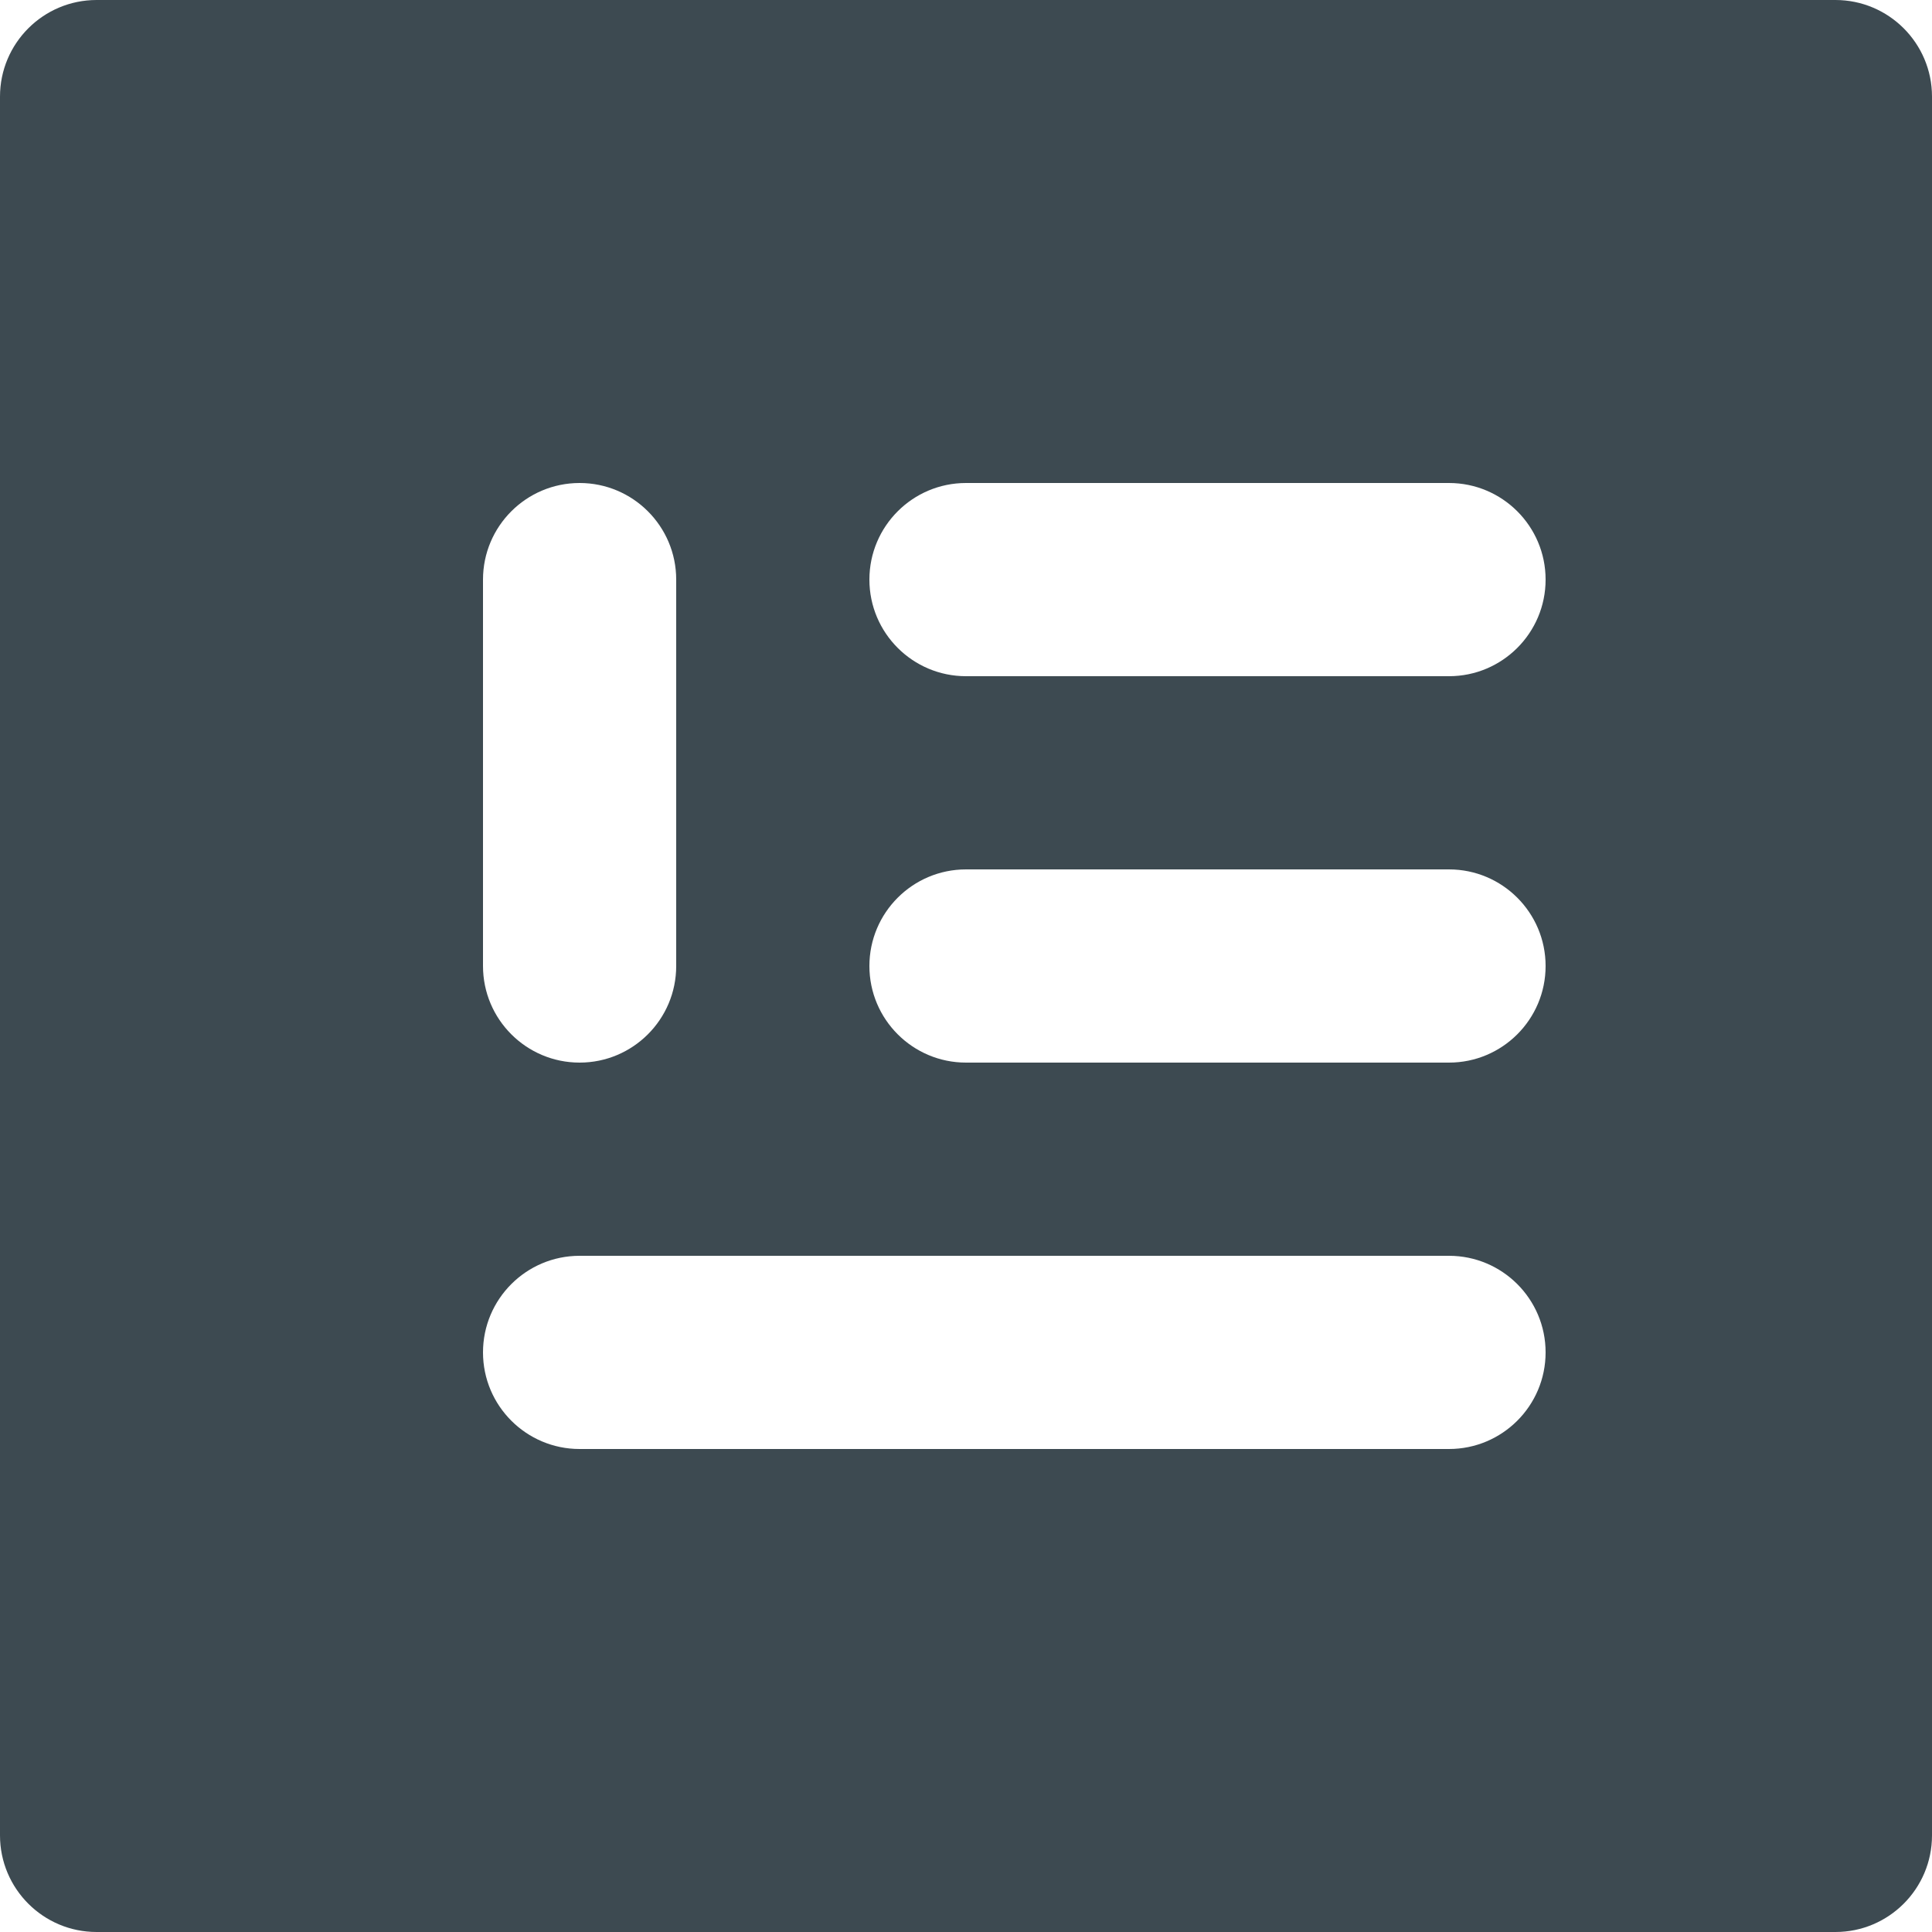
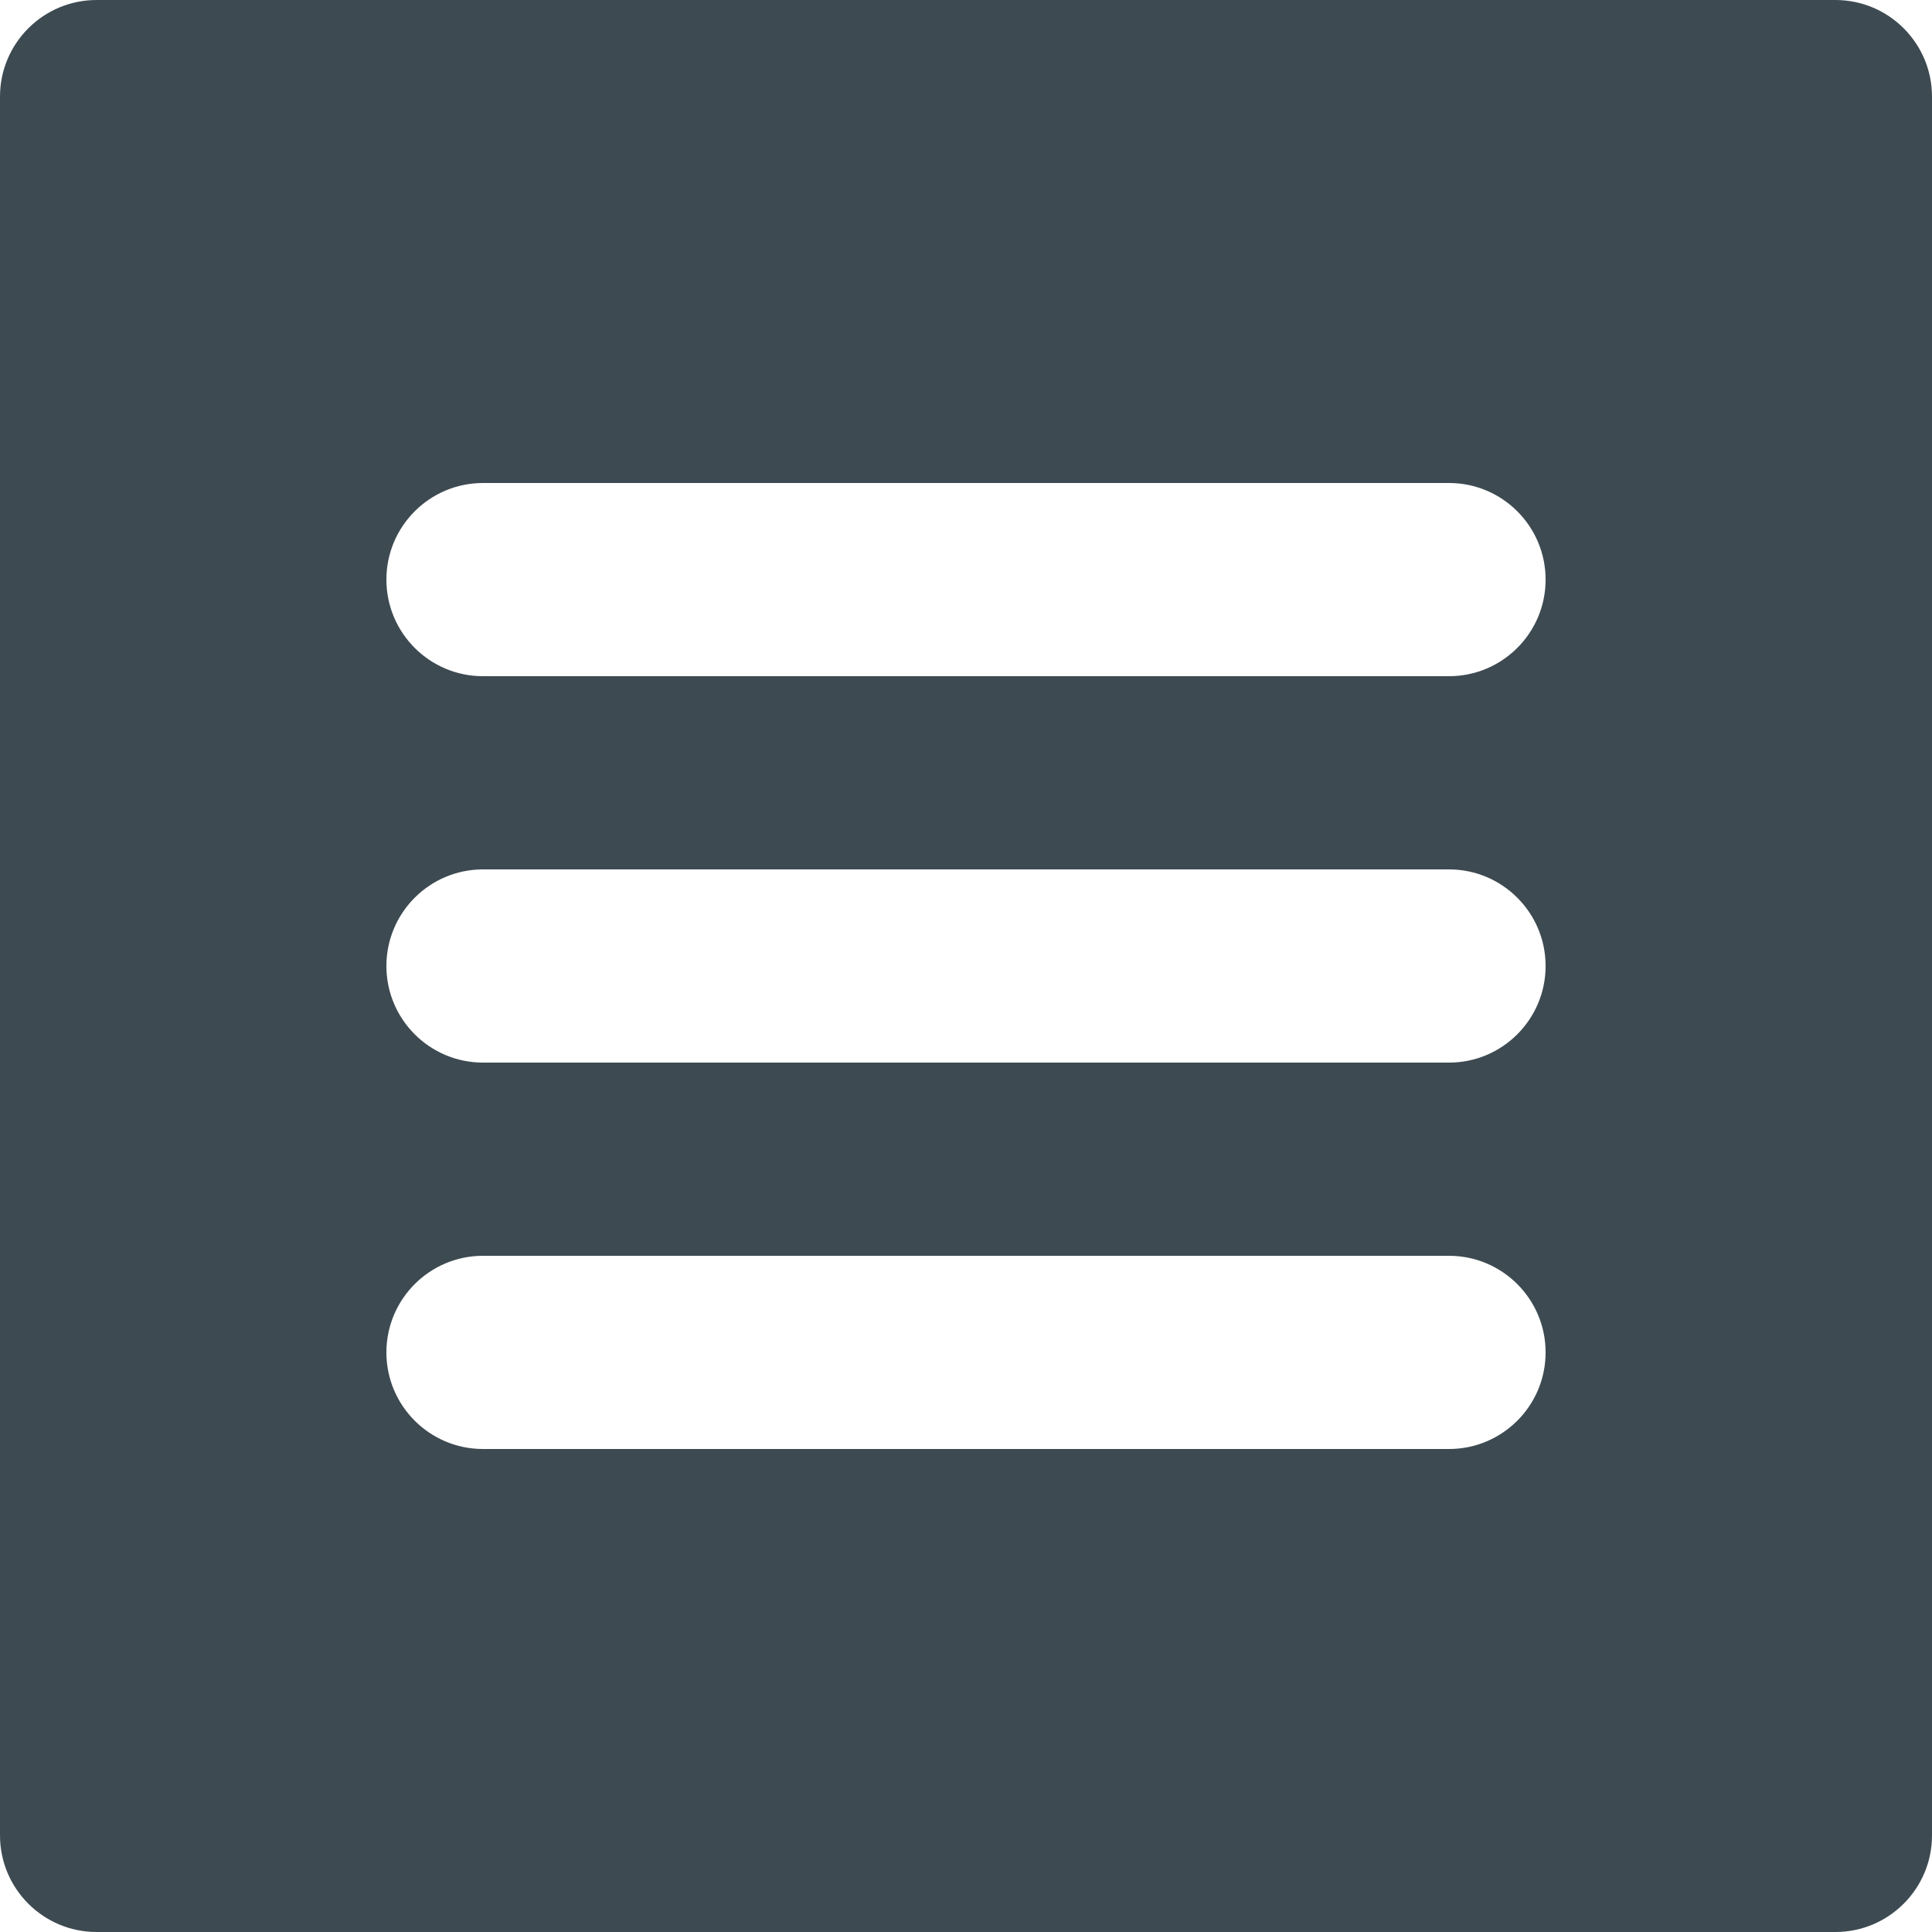
<svg xmlns="http://www.w3.org/2000/svg" width="20px" height="20px" viewBox="0 0 20 20" version="1.1">
  <defs />
-   <g id="Page" stroke="none" stroke-width="1" fill="none" fill-rule="evenodd">
-     <g id="Atomic-Design-Libary" transform="translate(-1865, -6924)" fill="#3D4A51">
-       <g id="10-Icons/Platforms/Blog/Ace" transform="translate(1865, 6924)">
-         <path d="M1,0 L19,0 C19.552,-1.01453063e-16 20,0.448 20,1 L20,19 C20,19.552 19.552,20 19,20 L1,20 C0.448,20 6.76353751e-17,19.552 0,19 L0,1 L0,1 C-6.76353751e-17,0.448 0.448,1.01453063e-16 1,0 L1,0 Z M6,5 C5.448,5 5,5.448 5,6 L5,10 C5,10.552 5.448,11 6,11 C6.552,11 7,10.552 7,10 L7,6 C7,5.448 6.552,5 6,5 Z M6,13 C5.448,13 5,13.448 5,14 C5,14.552 5.448,15 6,15 L15,15 C15.552,15 16,14.552 16,14 C16,13.448 15.552,13 15,13 L6,13 Z M10,9 C9.448,9 9,9.448 9,10 C9,10.552 9.448,11 10,11 L15,11 C15.552,11 16,10.552 16,10 L16,10 C16,9.448 15.552,9 15,9 L15,9 L10,9 Z M10,5 C9.448,5 9,5.448 9,6 C9,6.552 9.448,7 10,7 L15,7 C15.552,7 16,6.552 16,6 L16,6 C16,5.448 15.552,5 15,5 L15,5 L10,5 Z" id="Combined-Shape" />
+   <g id="Pages" stroke="none" stroke-width="1" fill="none" fill-rule="evenodd">
+     <g id="Atomic-Design-Libary" transform="translate(-1865, -7234)" fill="#3D4A51">
+       <g id="10-Icons/Platforms/Blog/Ace" transform="translate(1865, 7234)">
+         <path d="M1,0 L19,0 C19.552,-1.01453063e-16 20,0.448 20,1 L20,19 C20,19.552 19.552,20 19,20 L1,20 C0.448,20 6.76353751e-17,19.552 0,19 L0,1 L0,1 C-6.76353751e-17,0.448 0.448,1.01453063e-16 1,0 L1,0 Z M5,13 L5,13 C4.448,13 4,13.448 4,14 C4,14.552 4.448,15 5,15 L15,15 C15.552,15 16,14.552 16,14 C16,13.448 15.552,13 15,13 L15,13 L5,13 Z M5,9 L5,9 C4.448,9 4,9.448 4,10 C4,10.552 4.448,11 5,11 L15,11 C15.552,11 16,10.552 16,10 C16,9.448 15.552,9 15,9 L15,9 L5,9 Z M5,5 L5,5 C4.448,5 4,5.448 4,6 C4,6.552 4.448,7 5,7 L15,7 C15.552,7 16,6.552 16,6 C16,5.448 15.552,5 15,5 L15,5 L5,5 Z" id="Combined-Shape" />
      </g>
    </g>
  </g>
</svg>
